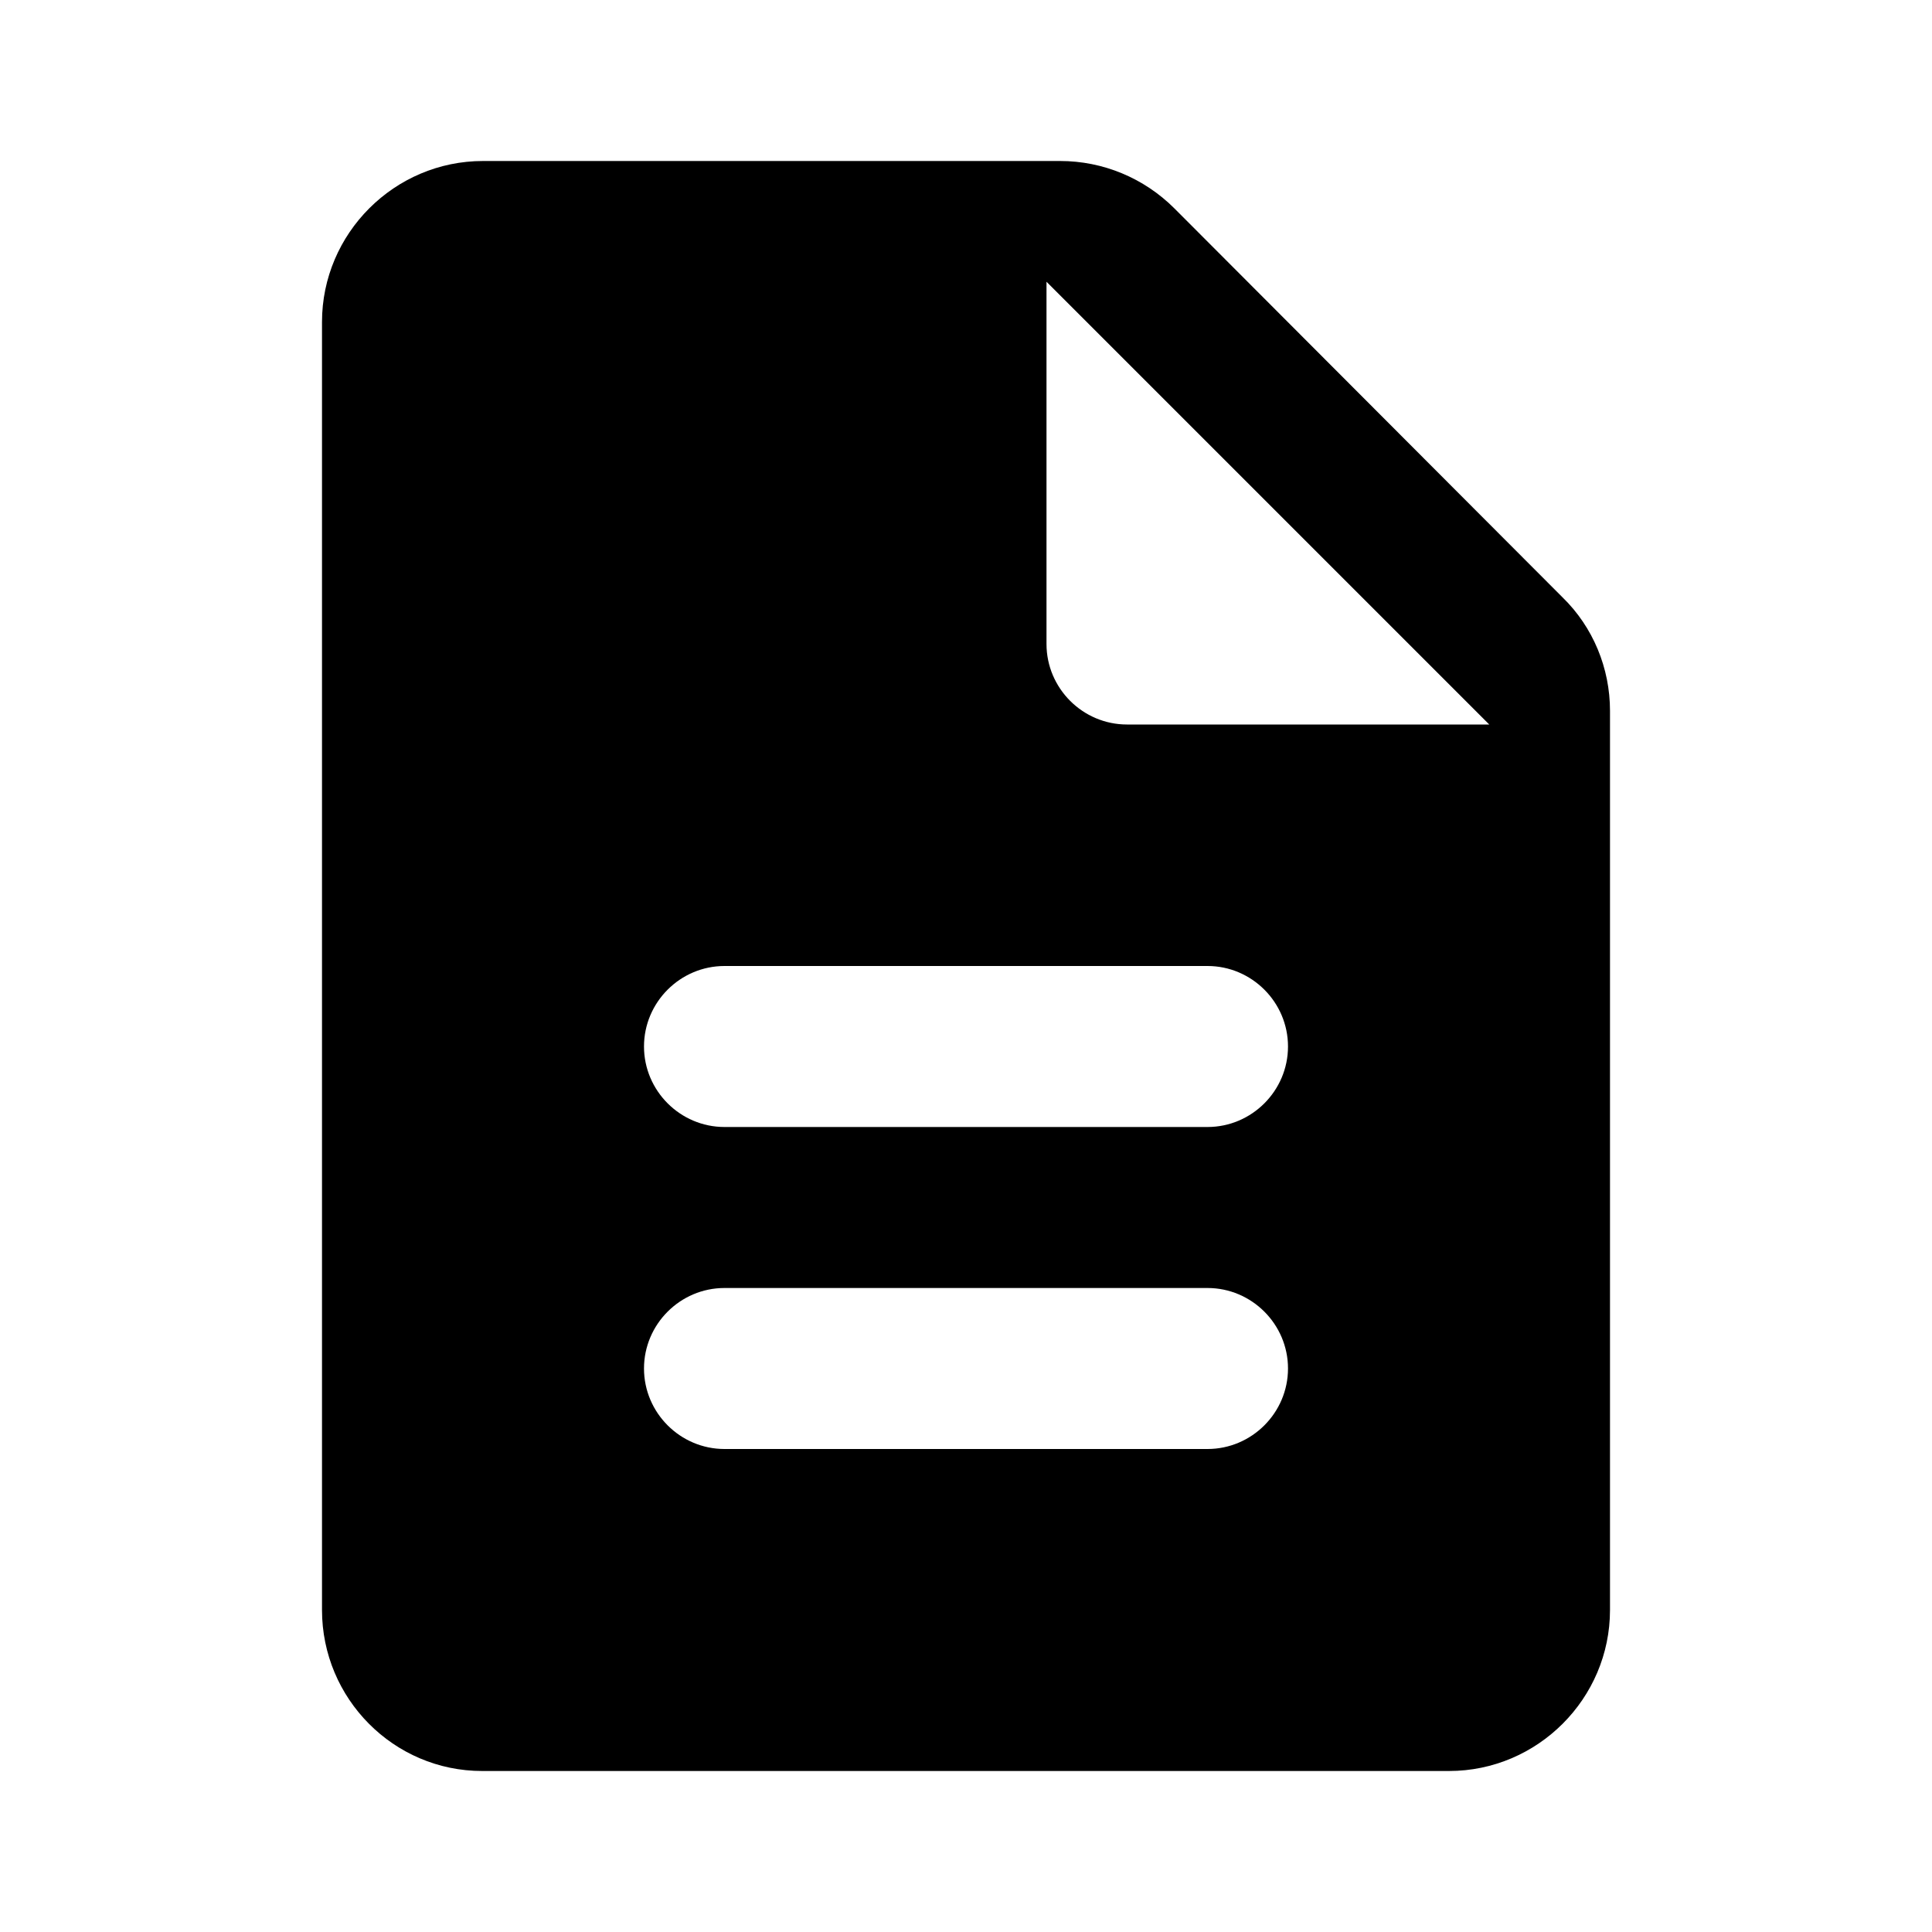
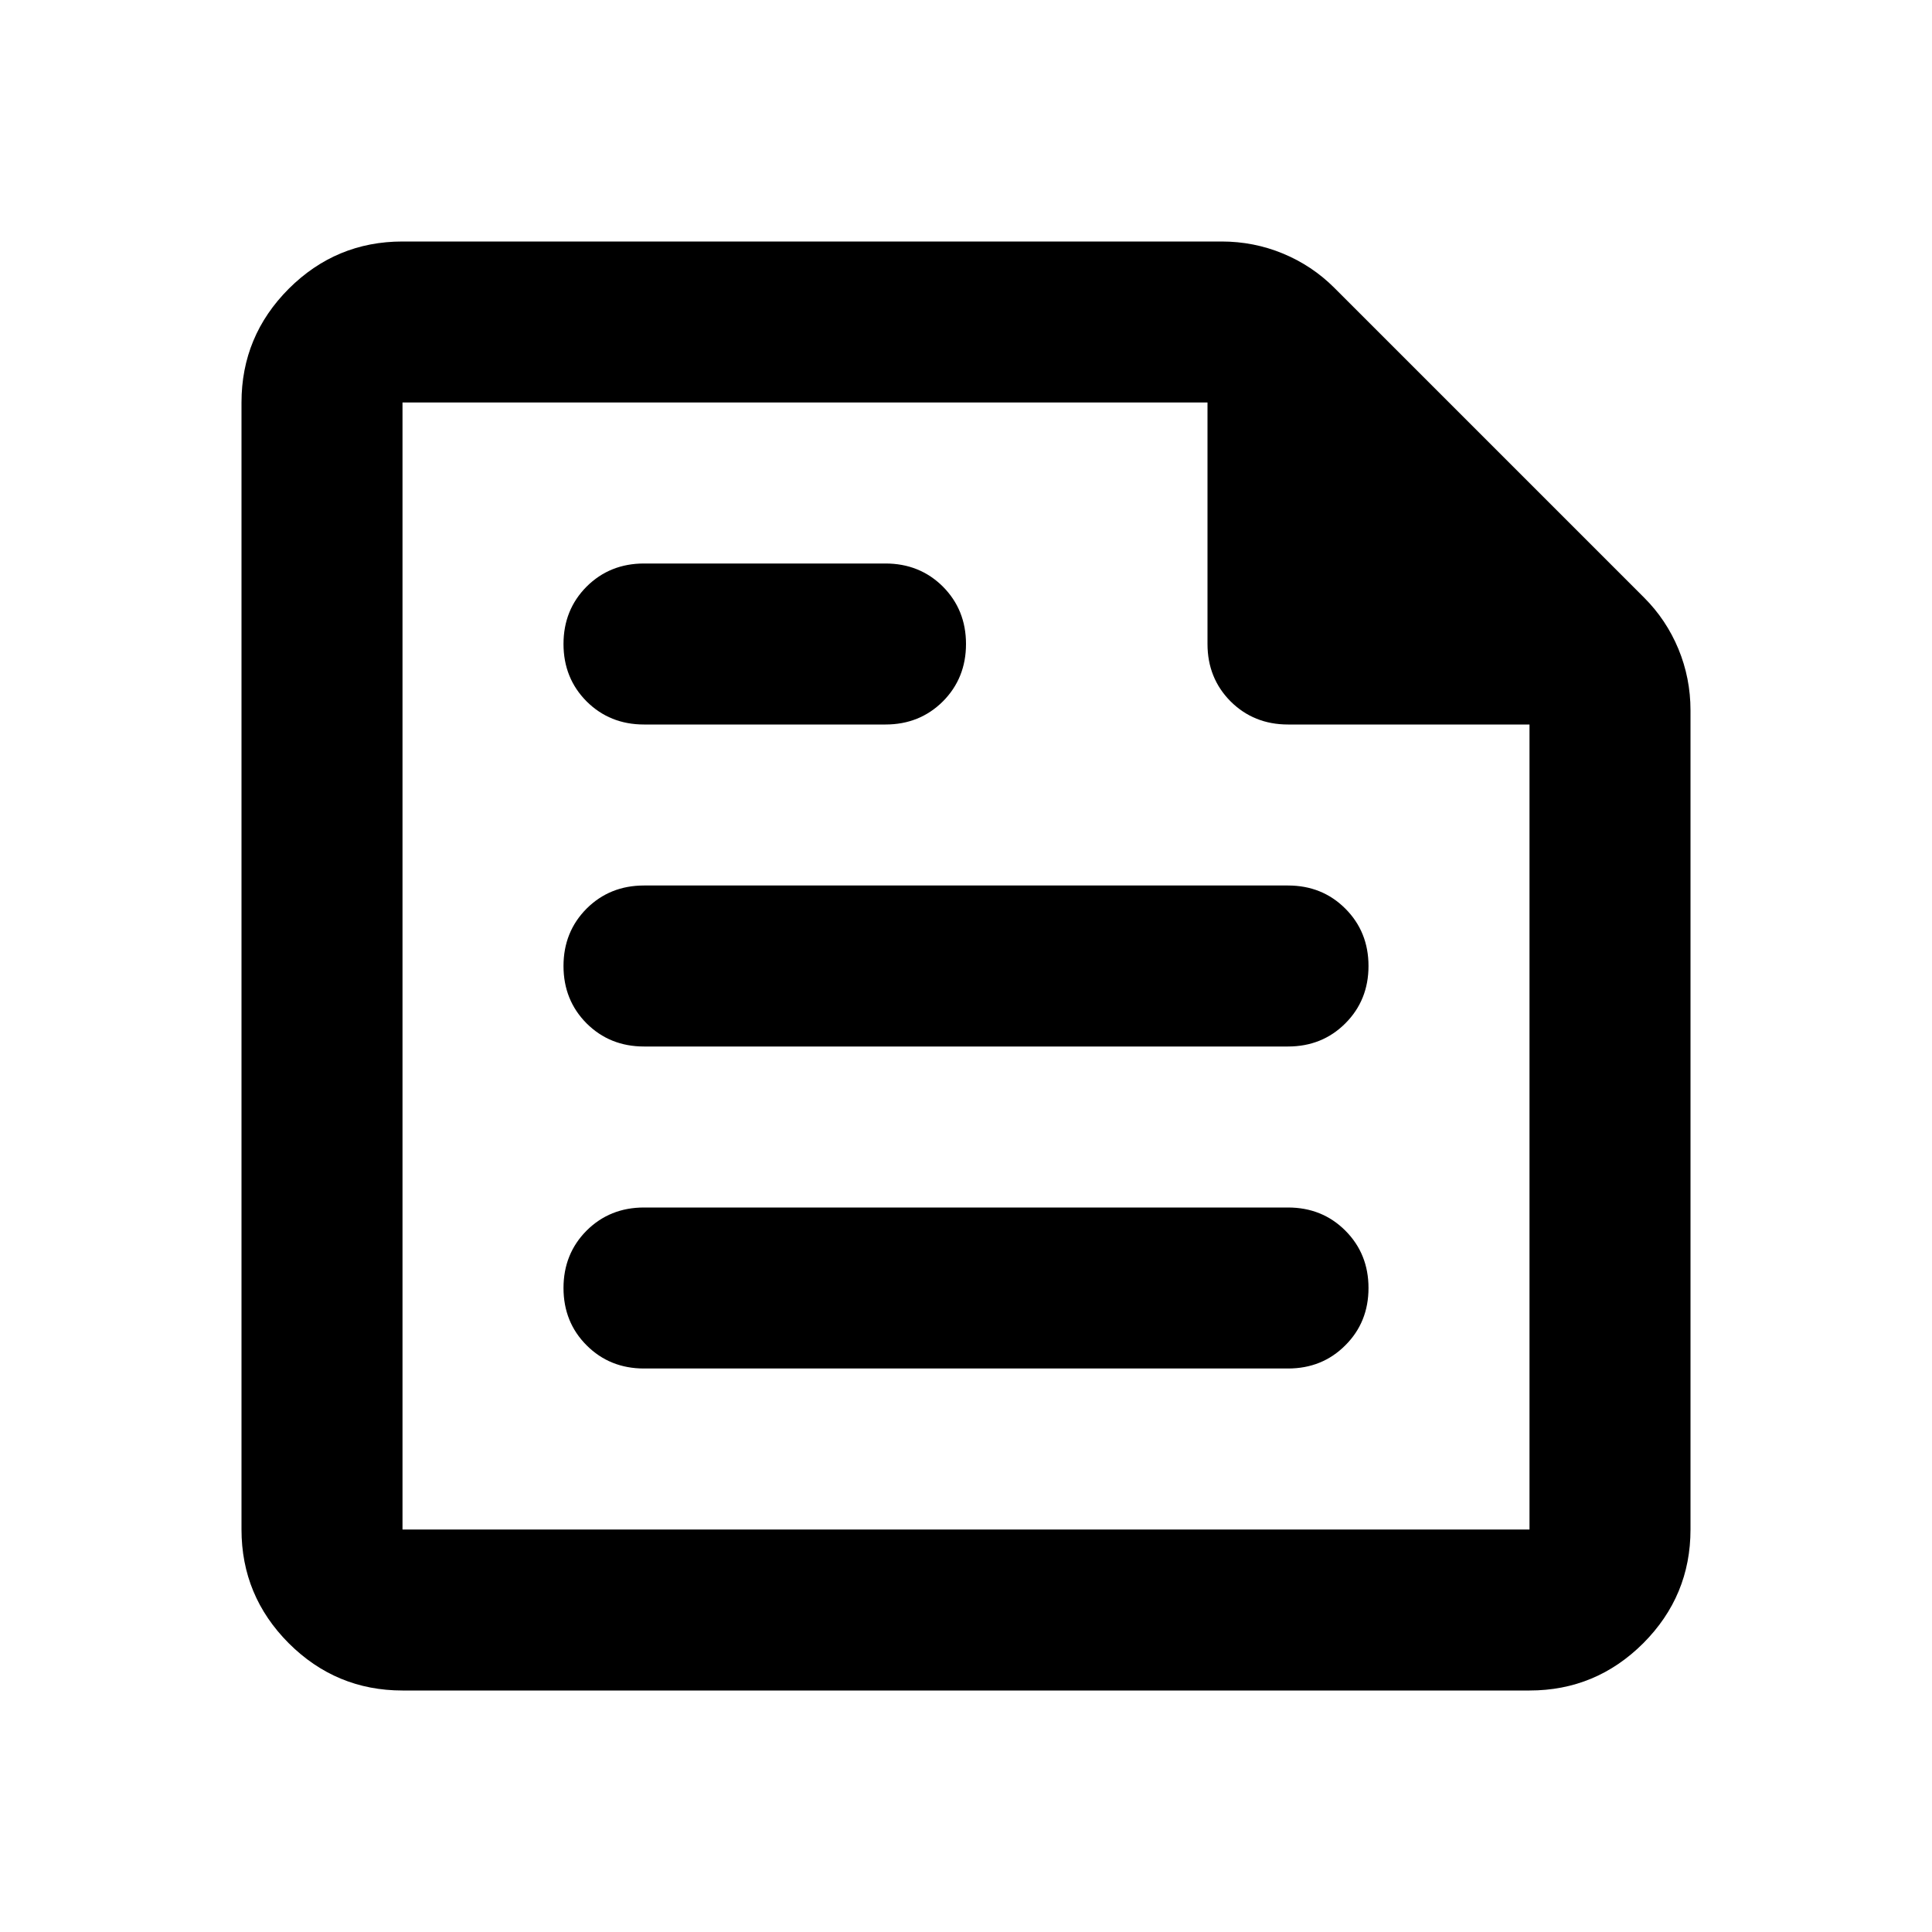
<svg xmlns="http://www.w3.org/2000/svg" width="24" height="24" viewBox="0 0 24 24" fill="currentColor">
-   <path d="M14.59 2.59C14.21 2.21 13.7 2 13.17 2H6C4.9 2 4 2.9 4 4V20C4 21.1 4.89 22 5.99 22H18C19.1 22 20 21.1 20 20V8.83C20 8.3 19.79 7.79 19.41 7.42L14.59 2.59ZM15 18H9C8.45 18 8 17.55 8 17C8 16.45 8.45 16 9 16H15C15.55 16 16 16.45 16 17C16 17.55 15.55 18 15 18ZM15 14H9C8.45 14 8 13.55 8 13C8 12.45 8.45 12 9 12H15C15.55 12 16 12.45 16 13C16 13.55 15.55 14 15 14ZM13 8V3.5L18.5 9H14C13.45 9 13 8.55 13 8Z" />
+   <path d="M5 21C4.45 21 3.979 20.804 3.587 20.413C3.196 20.021 3 19.55 3 19V5C3 4.45 3.196 3.979 3.587 3.587C3.979 3.196 4.45 3 5 3H15.175C15.442 3 15.696 3.05 15.938 3.15C16.179 3.25 16.392 3.392 16.575 3.575L20.425 7.425C20.608 7.608 20.75 7.821 20.85 8.062C20.95 8.304 21 8.558 21 8.825V19C21 19.55 20.804 20.021 20.413 20.413C20.021 20.804 19.55 21 19 21H5ZM5 19H19V9H16C15.717 9 15.479 8.904 15.287 8.713C15.096 8.521 15 8.283 15 8V5H5V19ZM16 17C16.283 17 16.521 16.904 16.712 16.712C16.904 16.521 17 16.283 17 16C17 15.717 16.904 15.479 16.712 15.287C16.521 15.096 16.283 15 16 15H8C7.717 15 7.479 15.096 7.287 15.287C7.096 15.479 7 15.717 7 16C7 16.283 7.096 16.521 7.287 16.712C7.479 16.904 7.717 17 8 17H16ZM11 9C11.283 9 11.521 8.904 11.713 8.713C11.904 8.521 12 8.283 12 8C12 7.717 11.904 7.479 11.713 7.287C11.521 7.096 11.283 7 11 7H8C7.717 7 7.479 7.096 7.287 7.287C7.096 7.479 7 7.717 7 8C7 8.283 7.096 8.521 7.287 8.713C7.479 8.904 7.717 9 8 9H11ZM16 13C16.283 13 16.521 12.904 16.712 12.713C16.904 12.521 17 12.283 17 12C17 11.717 16.904 11.479 16.712 11.287C16.521 11.096 16.283 11 16 11H8C7.717 11 7.479 11.096 7.287 11.287C7.096 11.479 7 11.717 7 12C7 12.283 7.096 12.521 7.287 12.713C7.479 12.904 7.717 13 8 13H16Z" />
</svg>
